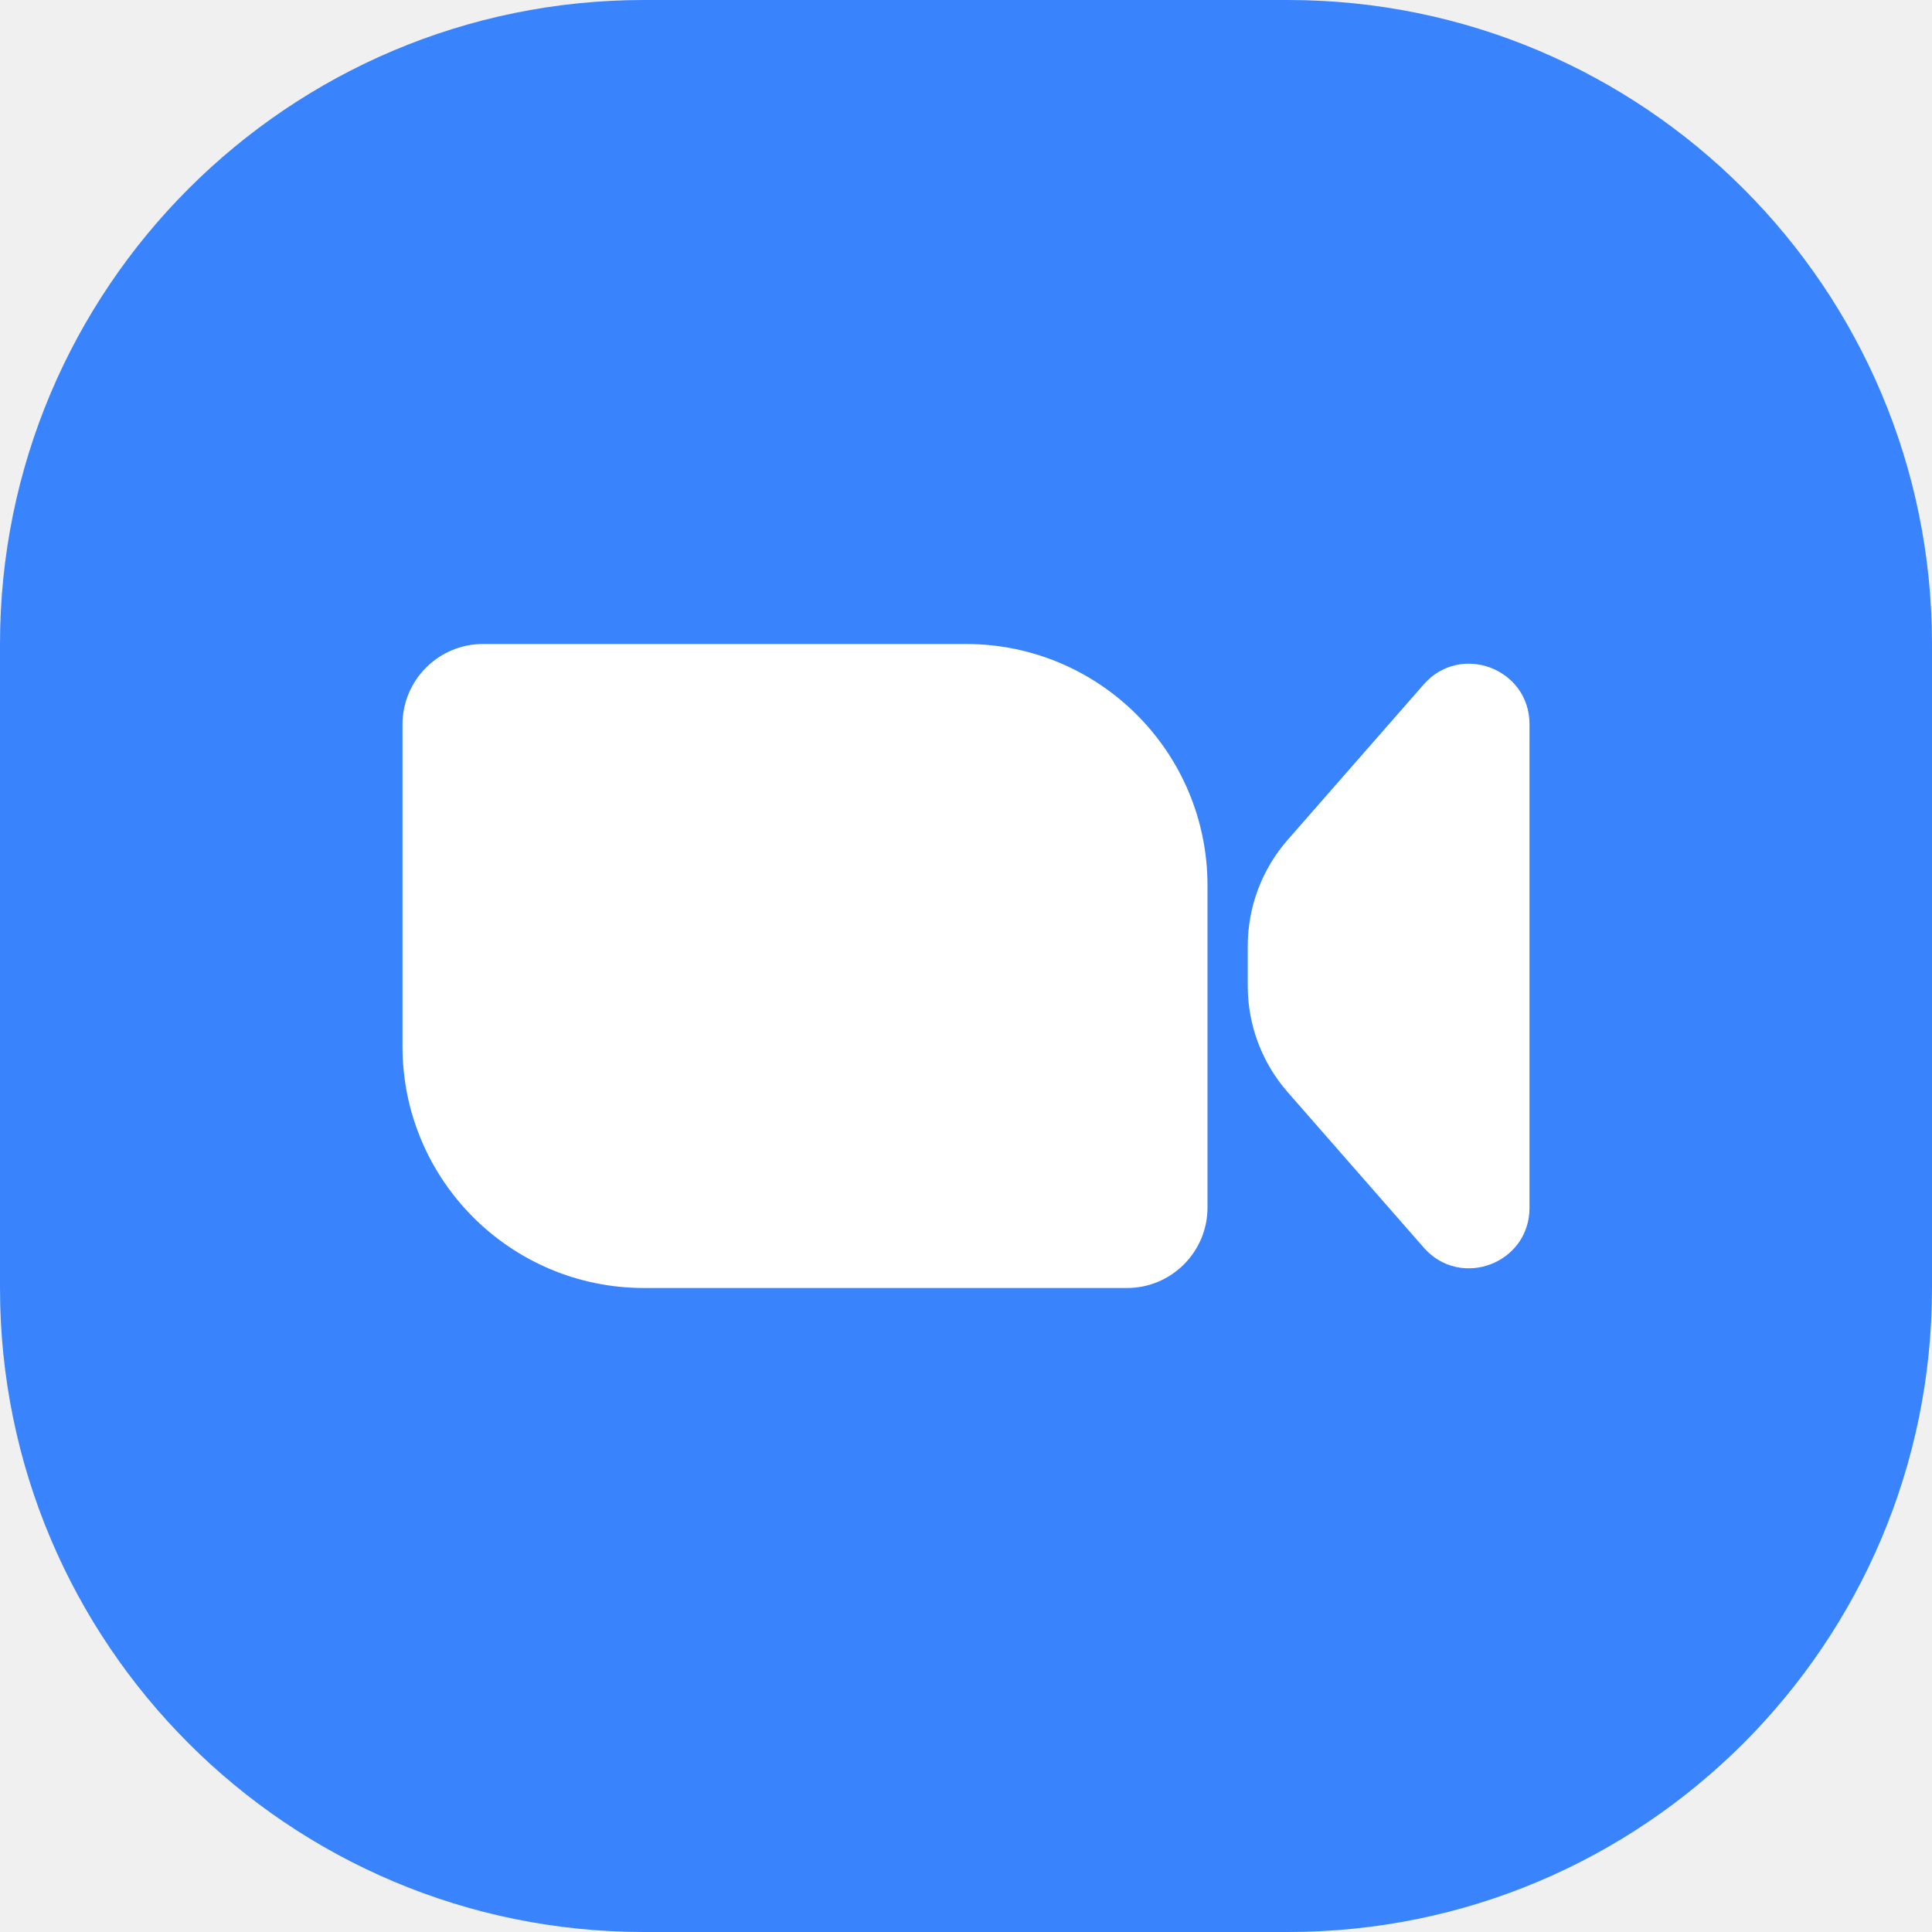
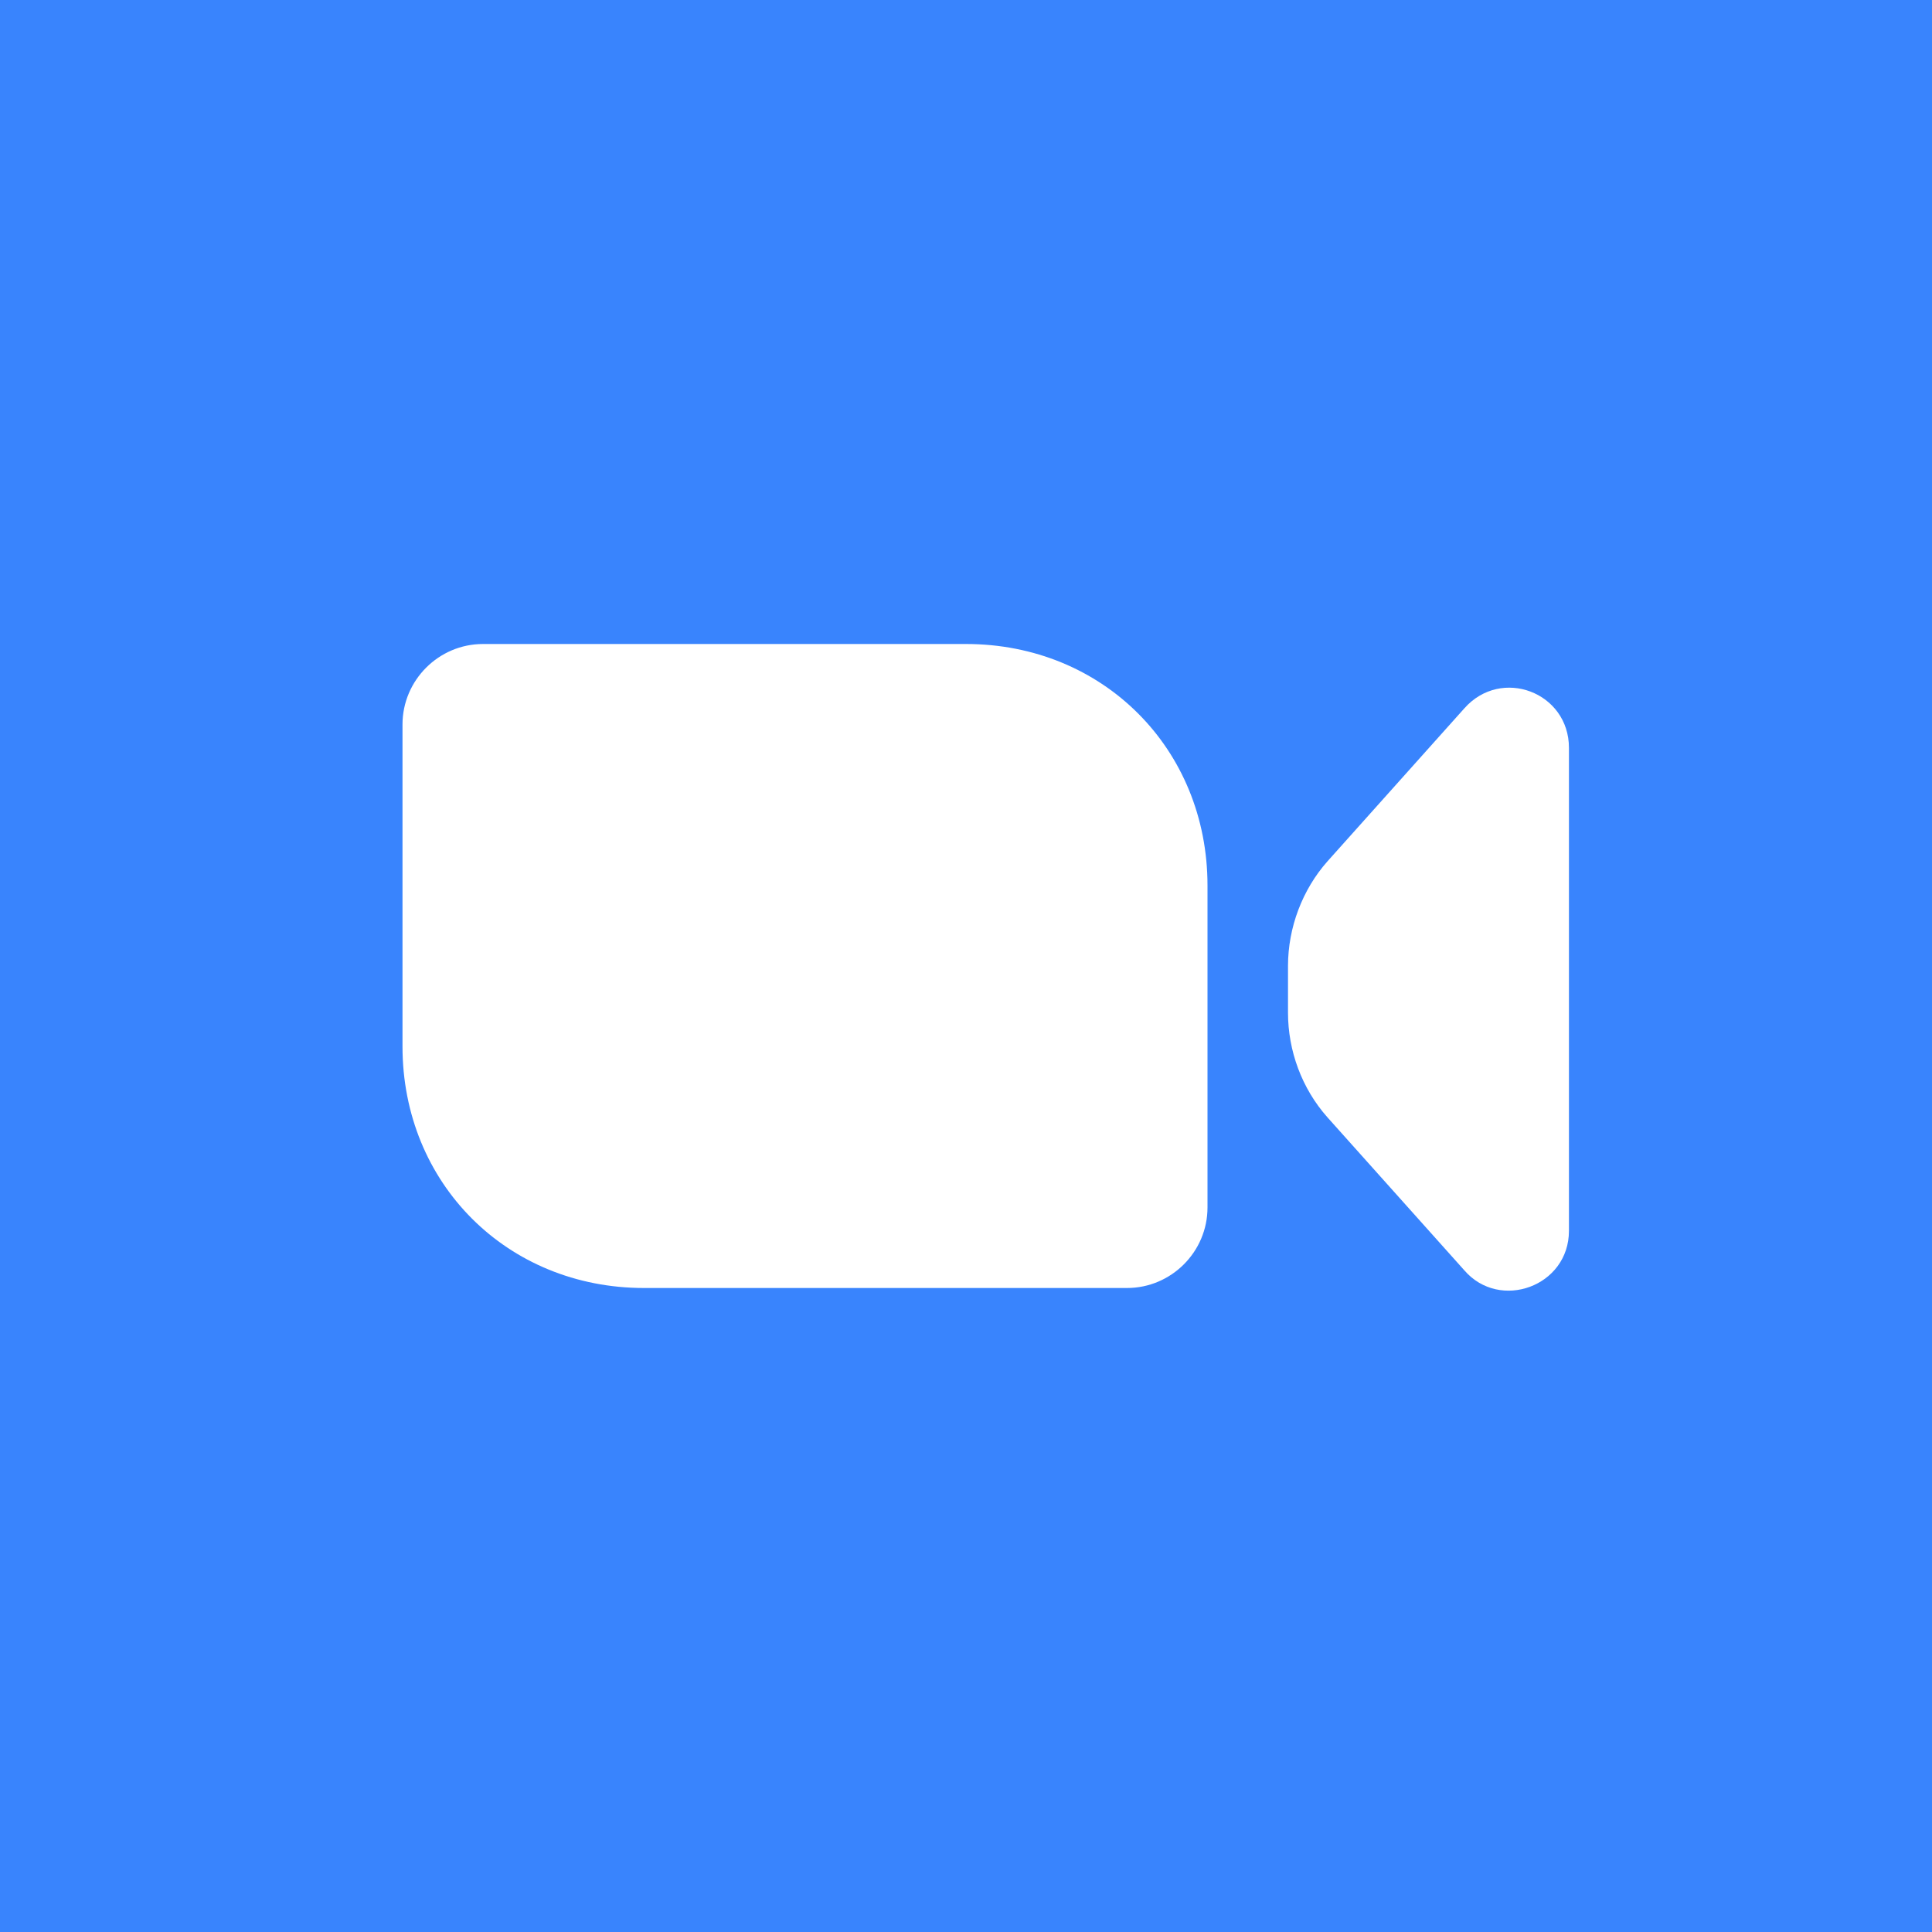
- <svg xmlns="http://www.w3.org/2000/svg" width="24px" height="24px" viewBox="0 0 24 24" fill="none">
-   <path d="M0 8C0 3.582 3.582 0 8 0H16C20.418 0 24 3.582 24 8V16C24 20.418 20.418 24 16 24H8C3.582 24 0 20.418 0 16V8Z" fill="#3984FD" />
-   <path d="M5 9C5 8.448 5.448 8 6 8H12C13.657 8 15 9.343 15 11V15C15 15.552 14.552 16 14 16H8C6.343 16 5 14.657 5 13V9Z" fill="white" />
-   <path d="M15.5 11.752C15.5 11.267 15.676 10.799 15.995 10.434L17.686 8.502C18.142 7.981 19 8.304 19 8.996V15.004C19 15.697 18.142 16.019 17.686 15.498L15.995 13.566C15.676 13.201 15.5 12.733 15.5 12.249V11.752Z" fill="white" />
+ <svg xmlns="http://www.w3.org/2000/svg" version="1.1" viewBox="0 0 24 24">
+   <path d="m-4.1 5.9c0-6.7 6-12 13-12h13c7.4 0 13 5.5 13 12v12c0 6.7-6 12-13 12h-13c-7.4 0-13-5.5-13-12z" fill="#3984fd" stroke-width="1.6" />
+   <path d="m5 9c0-0.55 0.45-1 1-1h6c1.7 0 3 1.3 3 3v4c0 0.55-0.45 1-1 1h-6c-1.7 0-3-1.3-3-3v-4z" fill="#fff" />
+   <path d="m16 12c0-0.48 0.18-0.95 0.49-1.3l1.7-1.9c0.46-0.52 1.3-0.2 1.3 0.49v6c0 0.69-0.86 1-1.3 0.49l-1.7-1.9c-0.32-0.36-0.49-0.83-0.49-1.3v-0.5z" fill="#fff" />
</svg>
